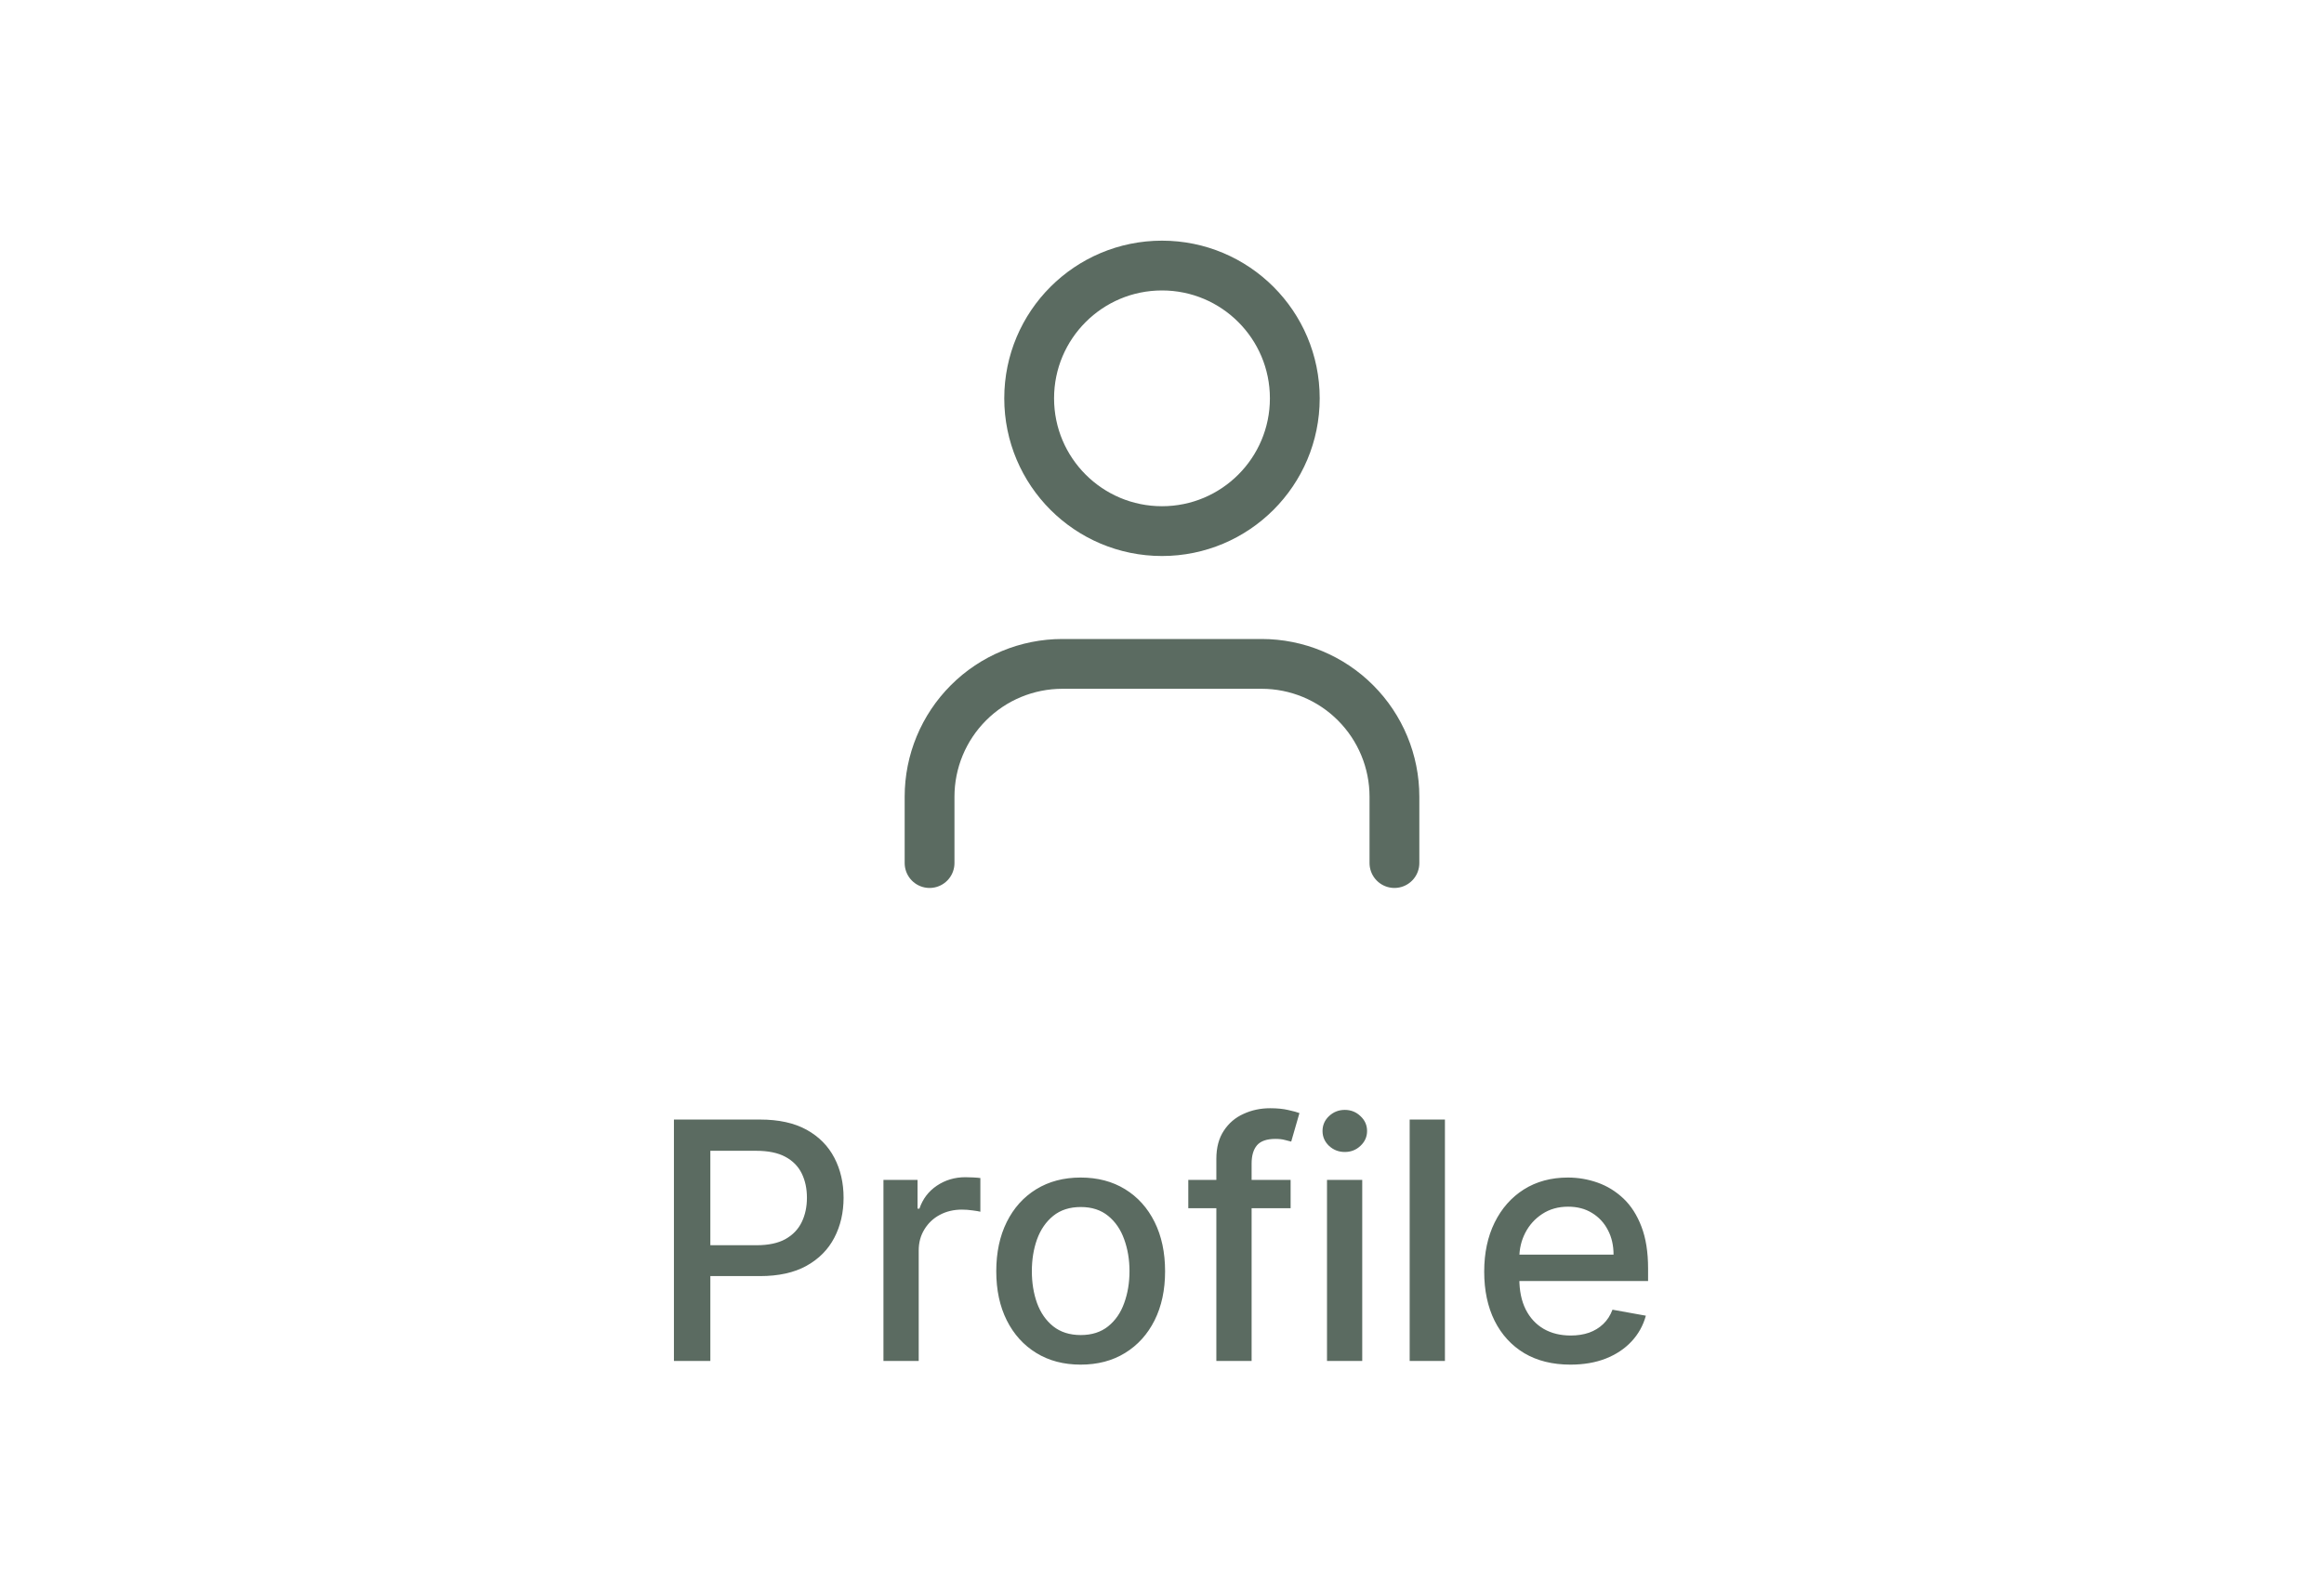
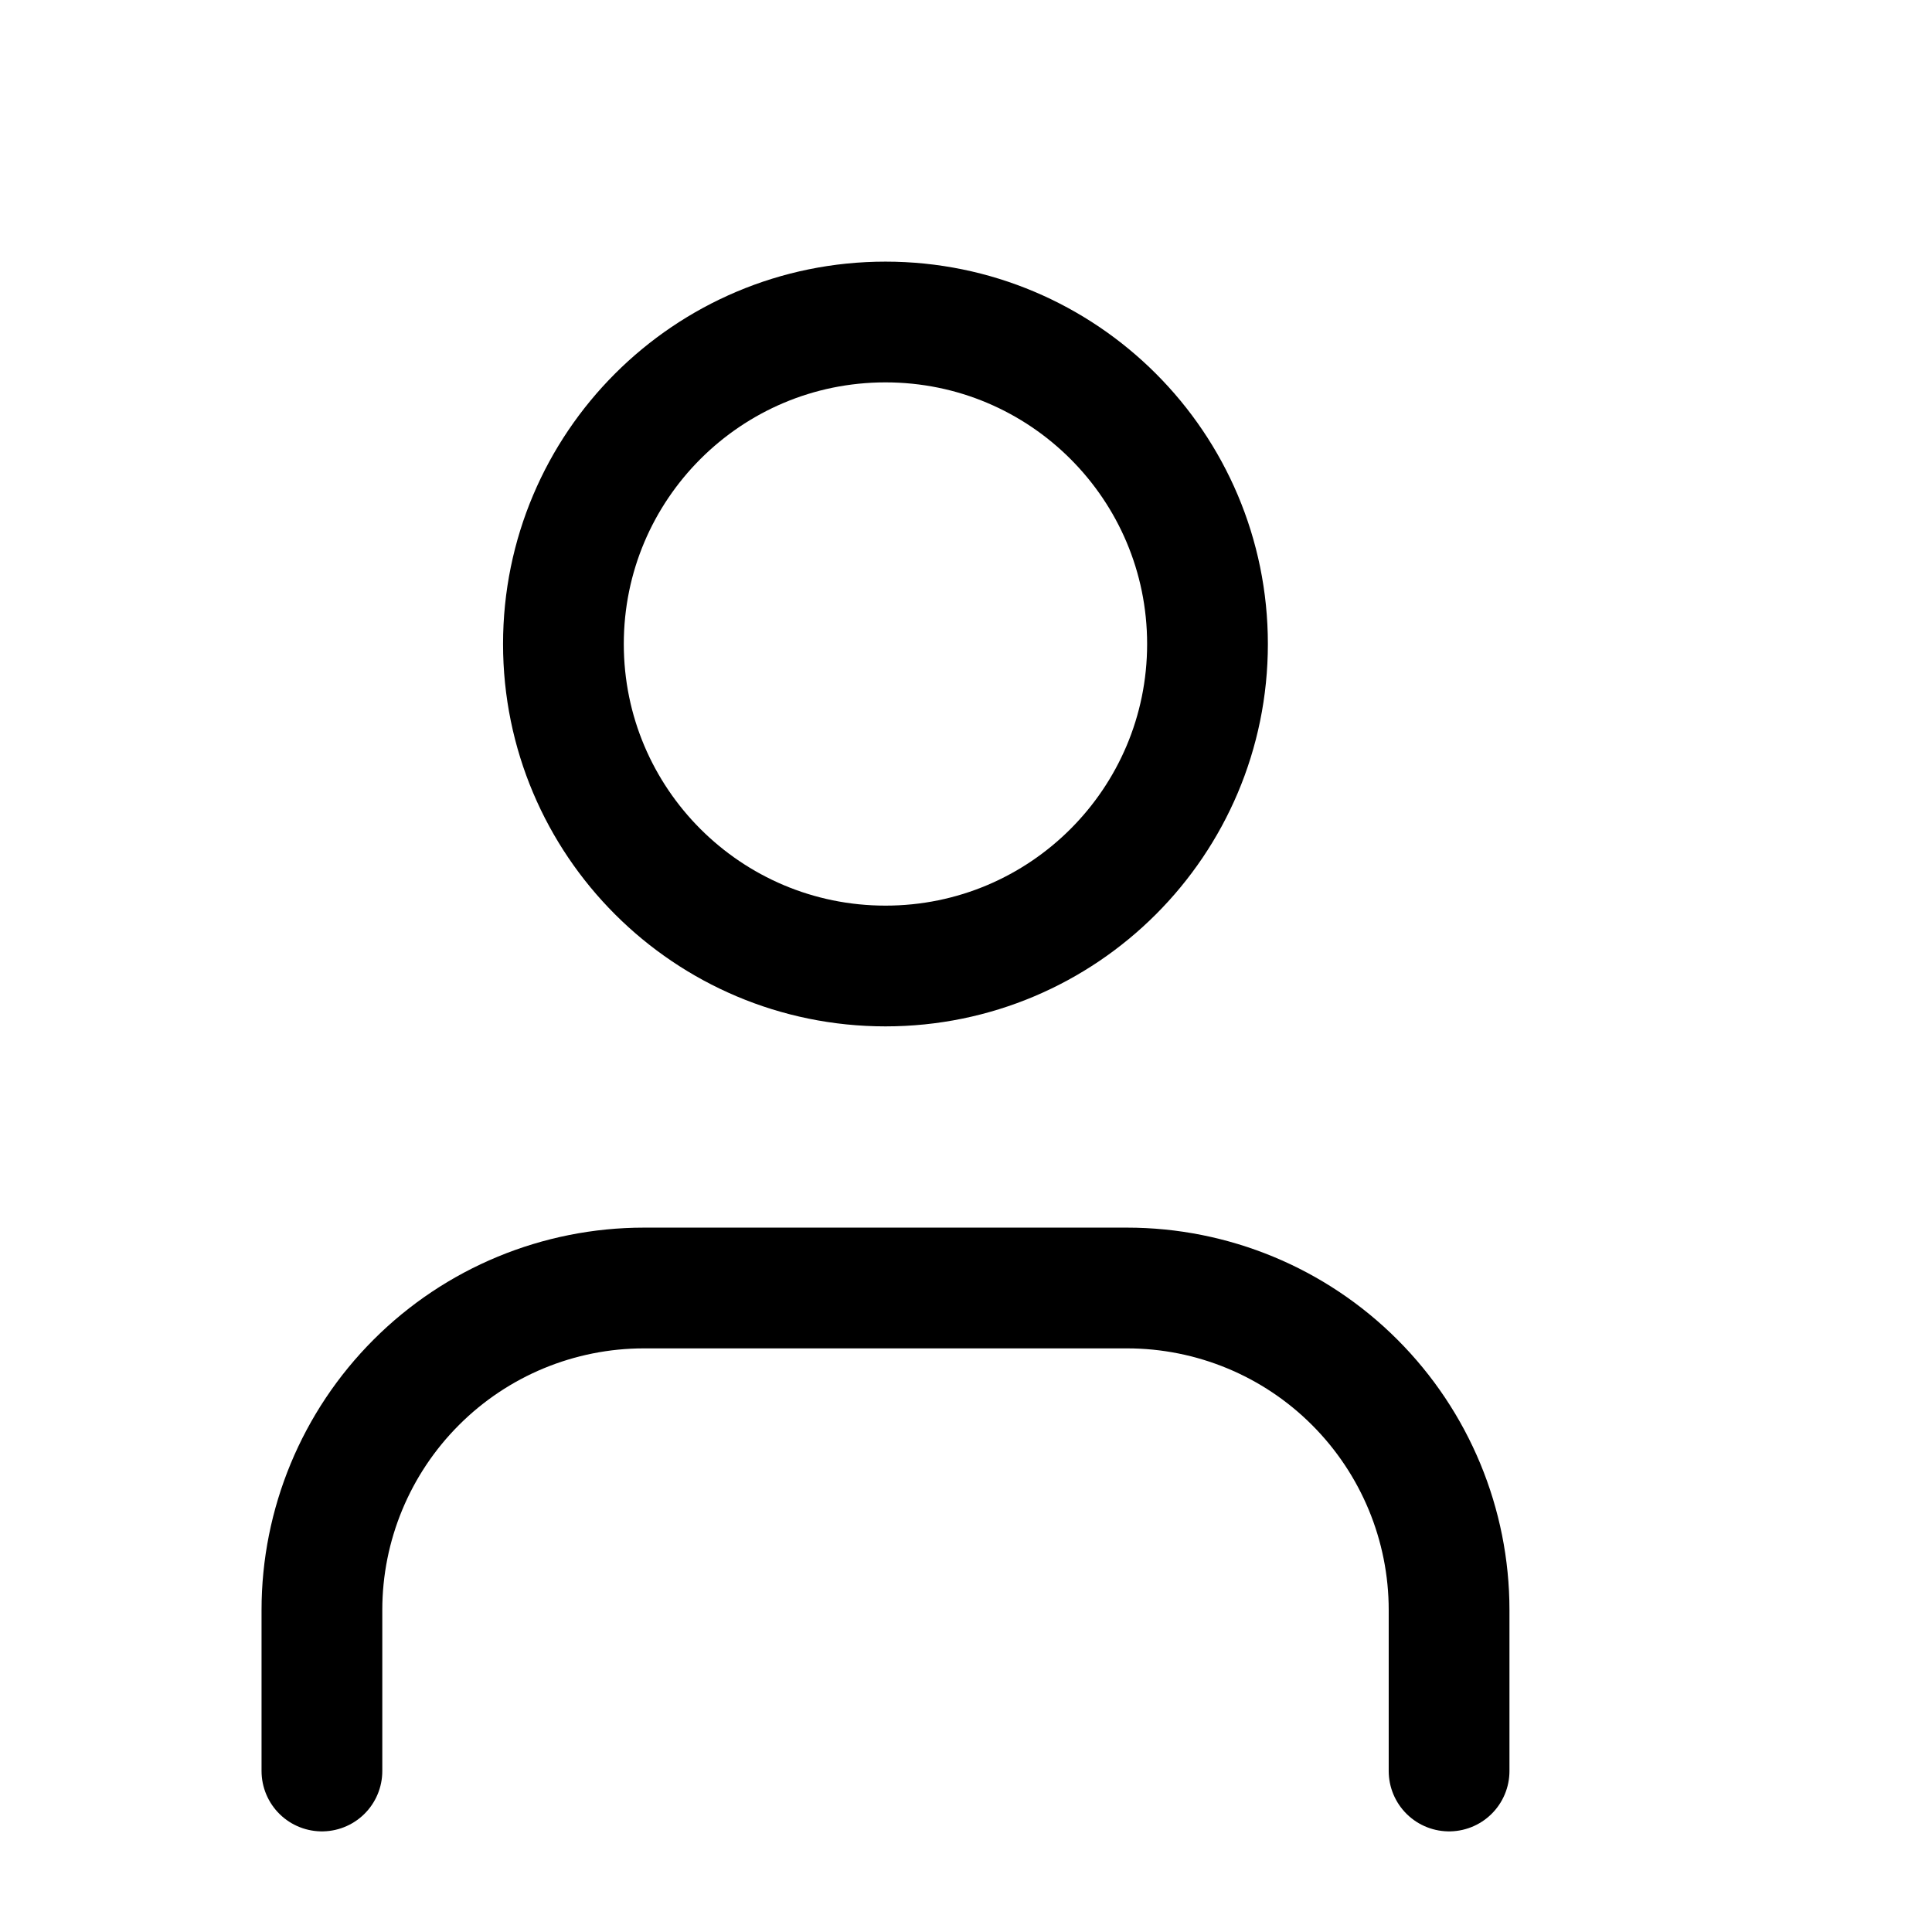
- <svg xmlns="http://www.w3.org/2000/svg" width="70" height="48" viewBox="0 0 70 48" fill="none">
-   <path d="M42.001 26V24C42.001 22.939 41.579 21.922 40.829 21.172C40.079 20.421 39.061 20 38 20H32C30.939 20 29.921 20.421 29.171 21.172C28.421 21.922 27.999 22.939 27.999 24V26M39 12C39 14.209 37.209 16 35 16C32.79 16 30.999 14.209 30.999 12C30.999 9.791 32.79 8 35 8C37.209 8 39 9.791 39 12Z" stroke="#5B6B61" stroke-width="1.5" stroke-linecap="round" />
-   <path d="M20.299 41V33.727H22.891C23.457 33.727 23.926 33.83 24.298 34.036C24.669 34.242 24.947 34.524 25.132 34.881C25.317 35.236 25.409 35.637 25.409 36.082C25.409 36.529 25.316 36.932 25.129 37.289C24.944 37.644 24.665 37.926 24.291 38.134C23.919 38.34 23.451 38.443 22.888 38.443H21.105V37.513H22.788C23.146 37.513 23.436 37.451 23.658 37.328C23.881 37.203 24.044 37.032 24.148 36.817C24.253 36.601 24.305 36.356 24.305 36.082C24.305 35.807 24.253 35.563 24.148 35.35C24.044 35.137 23.88 34.97 23.655 34.849C23.432 34.729 23.139 34.668 22.774 34.668H21.396V41H20.299ZM26.61 41V35.545H27.637V36.412H27.693C27.793 36.118 27.968 35.888 28.219 35.719C28.472 35.549 28.759 35.464 29.078 35.464C29.145 35.464 29.223 35.466 29.313 35.471C29.405 35.476 29.477 35.481 29.529 35.489V36.504C29.487 36.492 29.411 36.479 29.302 36.465C29.193 36.449 29.084 36.44 28.975 36.44C28.724 36.44 28.501 36.494 28.304 36.6C28.11 36.704 27.956 36.85 27.843 37.037C27.729 37.222 27.672 37.432 27.672 37.669V41H26.61ZM32.55 41.11C32.039 41.11 31.593 40.993 31.212 40.758C30.831 40.524 30.535 40.196 30.324 39.775C30.113 39.353 30.008 38.861 30.008 38.298C30.008 37.732 30.113 37.237 30.324 36.813C30.535 36.389 30.831 36.06 31.212 35.826C31.593 35.592 32.039 35.474 32.55 35.474C33.062 35.474 33.508 35.592 33.889 35.826C34.27 36.06 34.566 36.389 34.777 36.813C34.988 37.237 35.093 37.732 35.093 38.298C35.093 38.861 34.988 39.353 34.777 39.775C34.566 40.196 34.27 40.524 33.889 40.758C33.508 40.993 33.062 41.11 32.55 41.11ZM32.554 40.219C32.885 40.219 33.16 40.131 33.378 39.956C33.596 39.781 33.757 39.548 33.861 39.256C33.967 38.965 34.021 38.644 34.021 38.294C34.021 37.946 33.967 37.626 33.861 37.335C33.757 37.042 33.596 36.806 33.378 36.629C33.16 36.451 32.885 36.362 32.554 36.362C32.22 36.362 31.943 36.451 31.723 36.629C31.505 36.806 31.343 37.042 31.236 37.335C31.132 37.626 31.08 37.946 31.08 38.294C31.08 38.644 31.132 38.965 31.236 39.256C31.343 39.548 31.505 39.781 31.723 39.956C31.943 40.131 32.22 40.219 32.554 40.219ZM38.874 35.545V36.398H35.792V35.545H38.874ZM36.637 41V34.913C36.637 34.572 36.712 34.289 36.861 34.065C37.01 33.837 37.207 33.668 37.454 33.557C37.7 33.443 37.967 33.386 38.256 33.386C38.469 33.386 38.652 33.404 38.803 33.44C38.955 33.473 39.067 33.504 39.14 33.532L38.892 34.391C38.842 34.377 38.778 34.361 38.7 34.342C38.622 34.32 38.527 34.31 38.416 34.31C38.158 34.31 37.973 34.374 37.862 34.501C37.753 34.629 37.699 34.814 37.699 35.055V41H36.637ZM39.97 41V35.545H41.031V41H39.97ZM40.506 34.704C40.321 34.704 40.163 34.642 40.03 34.519C39.9 34.394 39.835 34.245 39.835 34.072C39.835 33.897 39.9 33.747 40.03 33.624C40.163 33.499 40.321 33.436 40.506 33.436C40.691 33.436 40.848 33.499 40.978 33.624C41.111 33.747 41.177 33.897 41.177 34.072C41.177 34.245 41.111 34.394 40.978 34.519C40.848 34.642 40.691 34.704 40.506 34.704ZM43.522 33.727V41H42.46V33.727H43.522ZM47.301 41.11C46.764 41.11 46.301 40.995 45.913 40.766C45.527 40.534 45.228 40.208 45.018 39.789C44.809 39.368 44.705 38.874 44.705 38.308C44.705 37.749 44.809 37.257 45.018 36.831C45.228 36.405 45.522 36.072 45.898 35.833C46.277 35.594 46.72 35.474 47.226 35.474C47.534 35.474 47.832 35.525 48.121 35.627C48.41 35.729 48.669 35.889 48.899 36.106C49.129 36.324 49.31 36.607 49.442 36.955C49.575 37.301 49.641 37.721 49.641 38.216V38.592H45.305V37.797H48.601C48.601 37.517 48.544 37.27 48.43 37.055C48.317 36.837 48.157 36.665 47.951 36.54C47.747 36.414 47.508 36.352 47.233 36.352C46.935 36.352 46.675 36.425 46.452 36.572C46.232 36.716 46.062 36.906 45.941 37.14C45.822 37.372 45.763 37.624 45.763 37.896V38.518C45.763 38.882 45.827 39.193 45.955 39.448C46.085 39.704 46.266 39.899 46.498 40.034C46.73 40.167 47.002 40.233 47.312 40.233C47.513 40.233 47.696 40.205 47.862 40.148C48.028 40.089 48.171 40.001 48.292 39.885C48.413 39.769 48.505 39.626 48.569 39.455L49.574 39.636C49.493 39.932 49.349 40.191 49.14 40.414C48.934 40.634 48.675 40.806 48.363 40.929C48.053 41.05 47.699 41.11 47.301 41.11Z" fill="#5B6B61" />
+ <svg xmlns="http://www.w3.org/2000/svg" width="32" height="32" viewBox="24 4 24 24" fill="none">
+   <path d="M42.001 26V24C42.001 22.939 41.579 21.922 40.829 21.172C40.079 20.421 39.061 20 38 20H32C30.939 20 29.921 20.421 29.171 21.172C28.421 21.922 27.999 22.939 27.999 24V26M39 12C39 14.209 37.209 16 35 16C32.79 16 30.999 14.209 30.999 12C30.999 9.791 32.79 8 35 8C37.209 8 39 9.791 39 12Z" stroke="currentColor" stroke-width="1.5" stroke-linecap="round" />
</svg>
